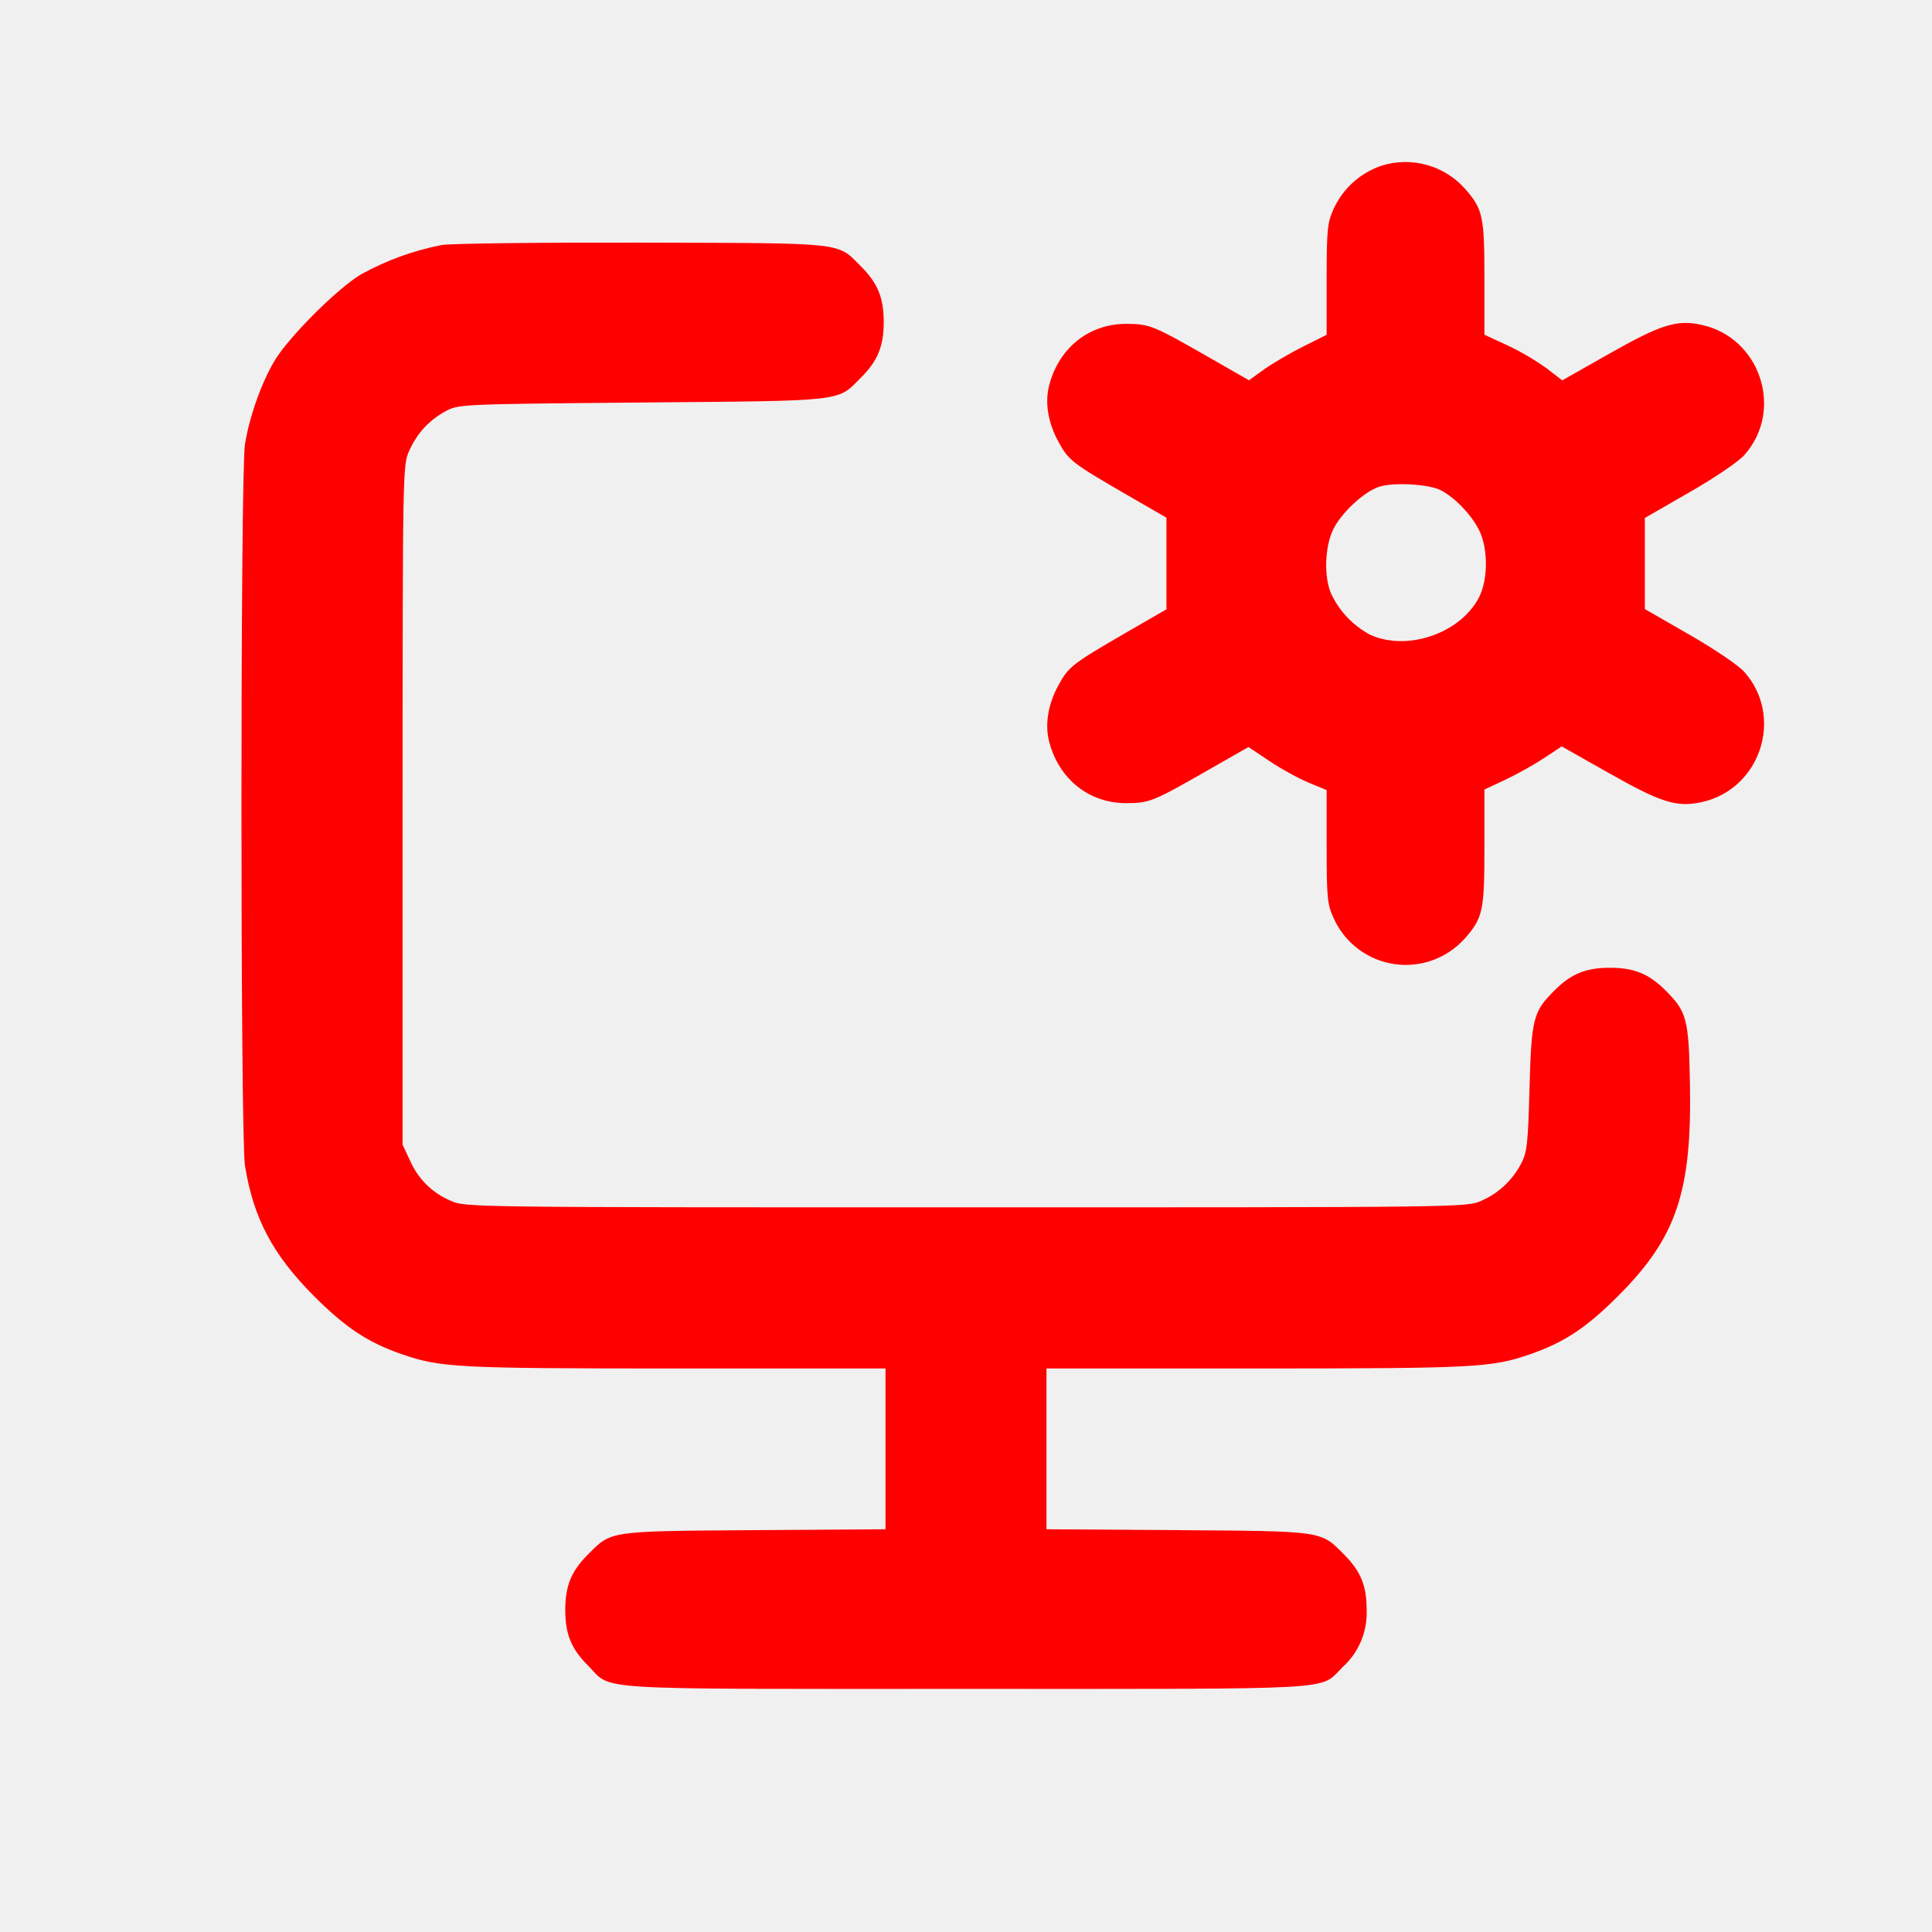
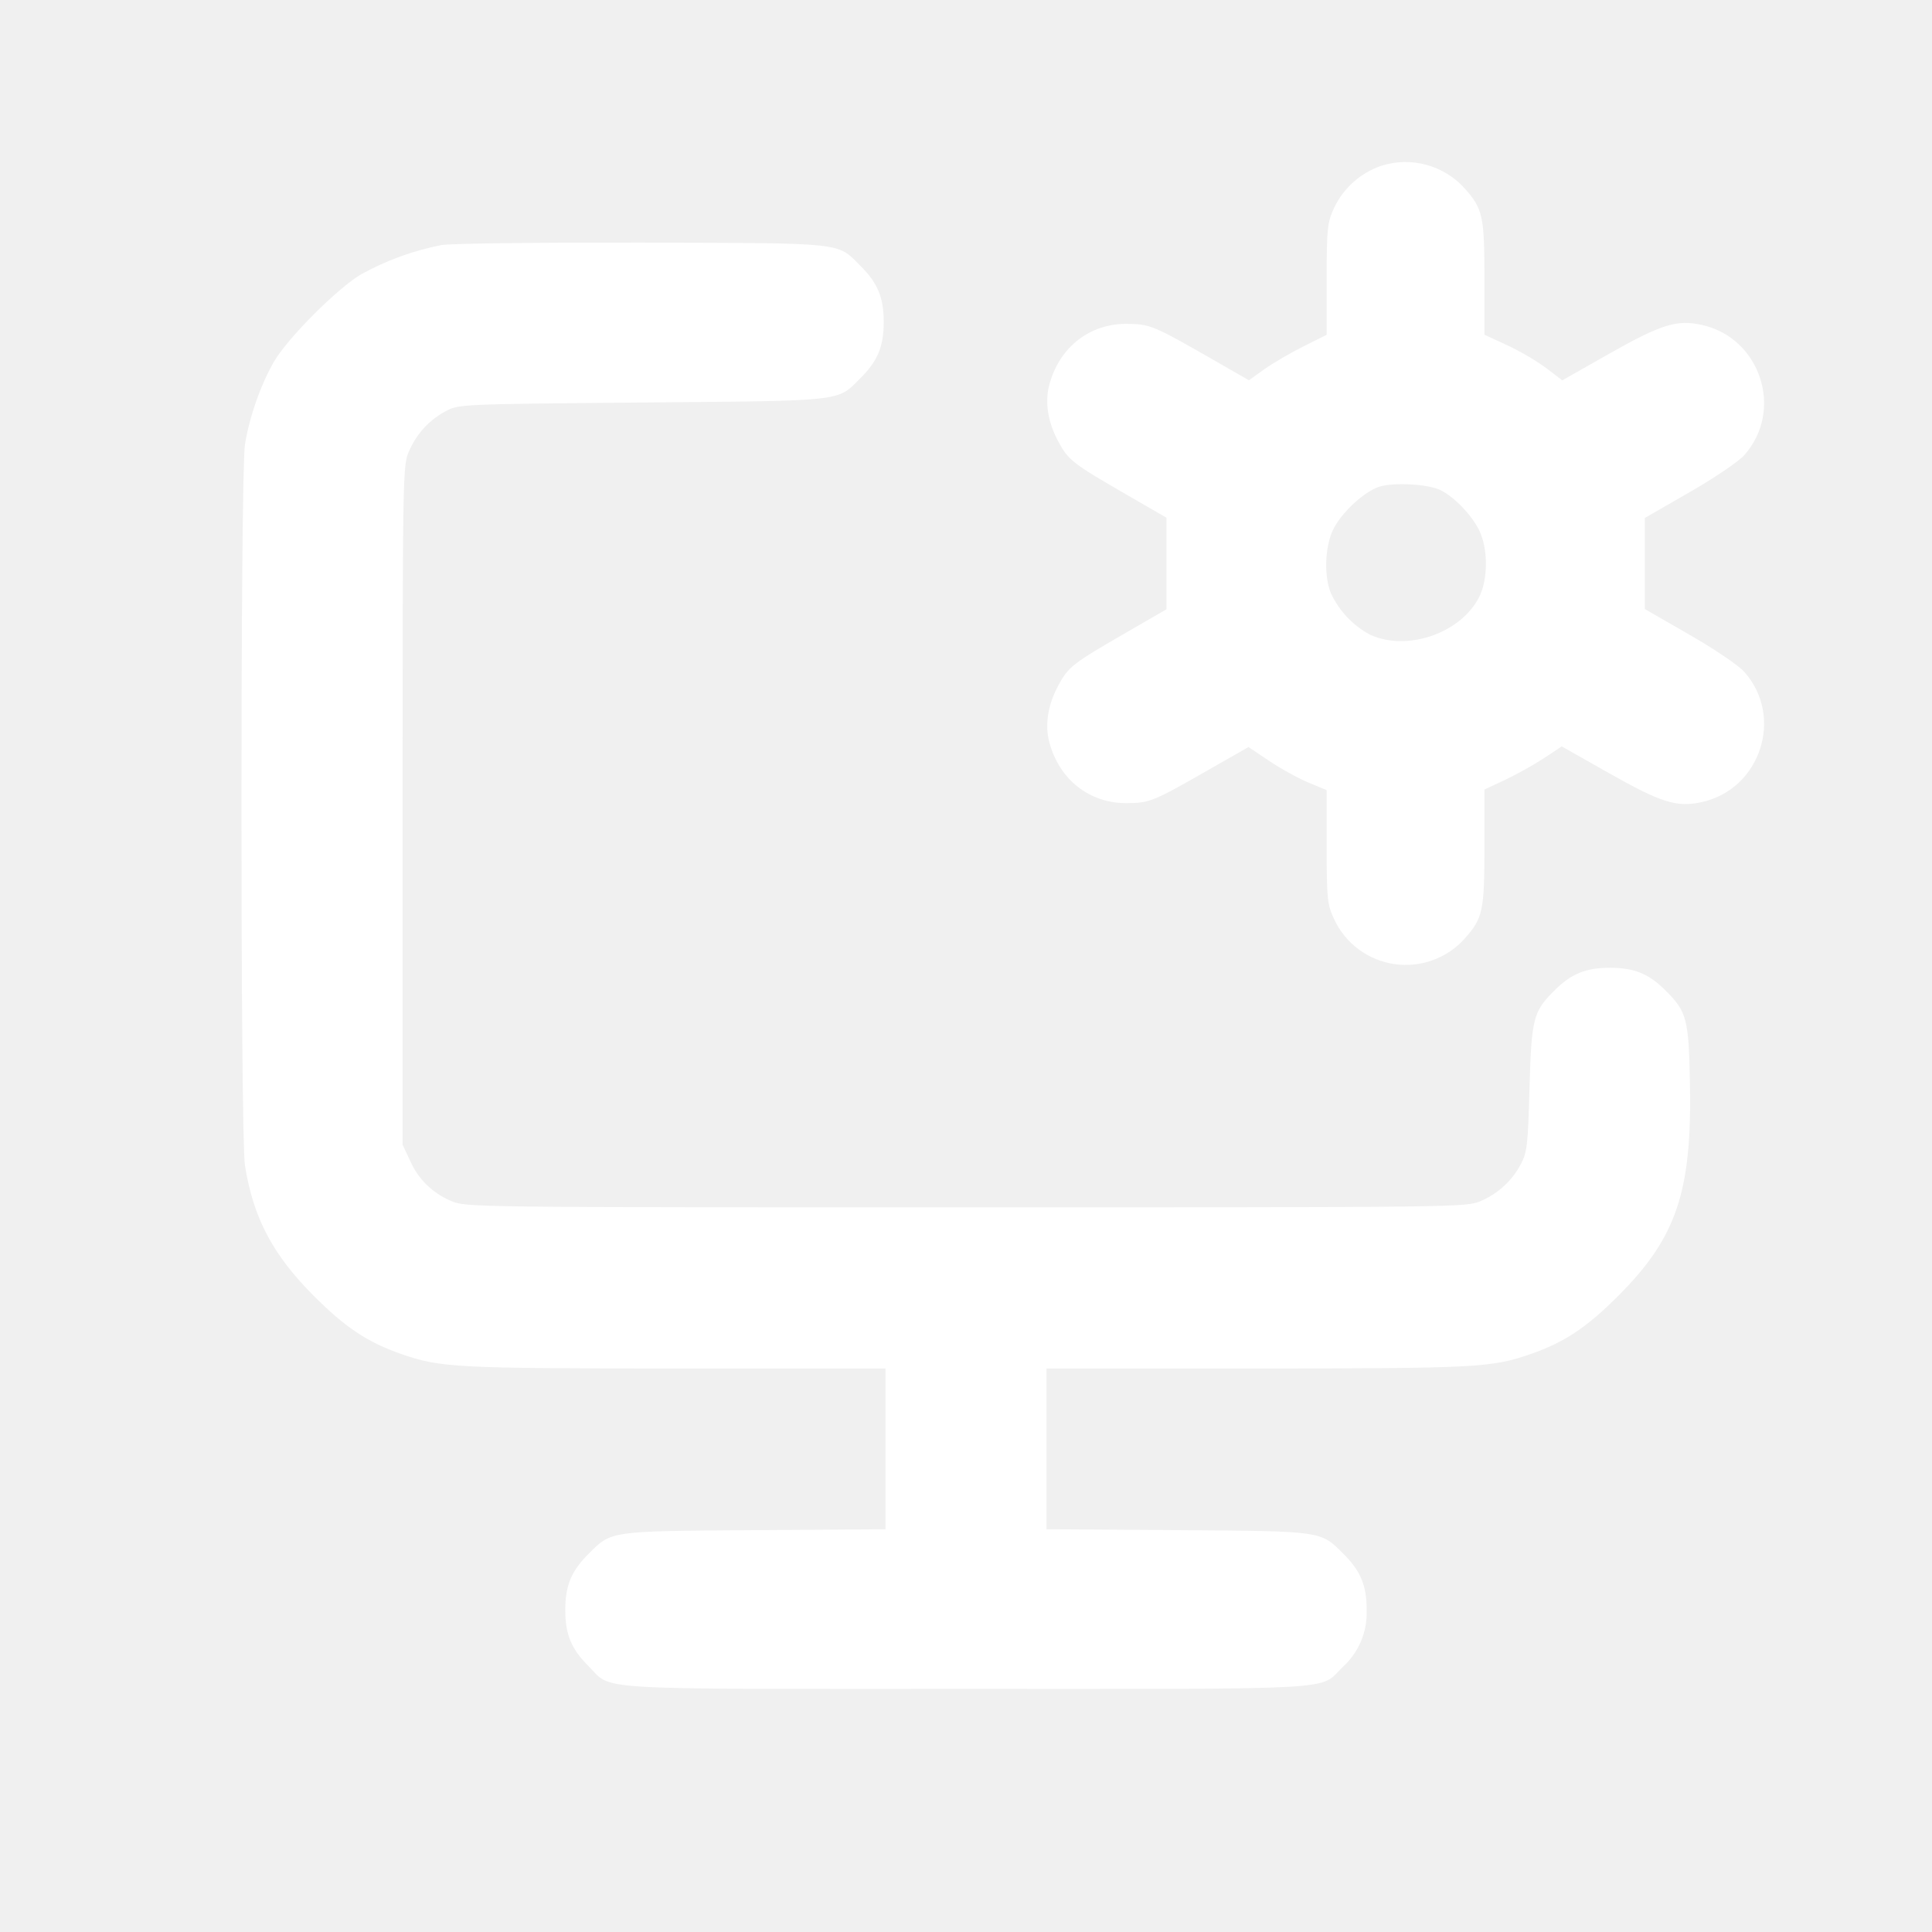
<svg xmlns="http://www.w3.org/2000/svg" width="24" height="24">
-   <path fill="red" d="M17.16 2.059a1.01 1.01 0 0 0-.585.518c-.087.189-.094.252-.095.892v.69l-.29.145c-.16.08-.377.207-.483.282l-.192.138-.448-.257c-.742-.425-.779-.441-1.067-.444-.464-.004-.84.29-.965.756-.058.216-.018.468.113.708.125.231.173.268.842.655l.5.289v1.138l-.5.289c-.669.387-.717.424-.842.655-.131.24-.171.492-.113.708.125.466.501.76.965.756.287-.003.325-.019 1.064-.443l.445-.254.259.173c.142.096.361.216.485.268l.227.094v.702c.001.654.007.717.095.906a.982.982 0 0 0 1.624.232c.222-.253.241-.34.241-1.13v-.717l.26-.122c.143-.067.359-.188.48-.268l.22-.146.582.329c.657.372.849.432 1.162.362.728-.163 1.019-1.062.524-1.617-.07-.08-.377-.287-.682-.462l-.553-.318V6.434l.553-.318c.305-.175.612-.382.682-.462.495-.555.204-1.454-.524-1.617-.313-.07-.505-.01-1.159.36l-.578.328-.194-.149a3.129 3.129 0 0 0-.483-.284l-.29-.134v-.7c0-.771-.019-.861-.241-1.113a.99.99 0 0 0-1.039-.286m-11.675.985a3.424 3.424 0 0 0-.998.363c-.292.171-.909.788-1.08 1.08-.164.28-.309.691-.364 1.033-.058.358-.058 8.602 0 8.96.105.654.346 1.108.857 1.62.394.394.668.575 1.087.721.486.168.675.178 3.403.179H11V18.997l-1.63.011c-1.816.013-1.772.007-2.063.299-.21.209-.285.391-.285.693 0 .302.075.484.285.693.31.31-.075.287 4.693.287 4.744 0 4.38.021 4.678-.27a.908.908 0 0 0 .299-.71c.001-.302-.074-.483-.284-.693-.291-.292-.247-.286-2.063-.299L13 18.997V17h2.61c2.728-.001 2.917-.011 3.403-.179.419-.146.693-.327 1.087-.721.728-.728.919-1.295.893-2.651-.015-.789-.039-.881-.3-1.142-.209-.21-.391-.285-.693-.285-.302 0-.484.075-.693.285-.262.261-.283.347-.307 1.213-.019.698-.03.797-.107.94a1.007 1.007 0 0 1-.493.457c-.179.081-.228.081-6.4.081-6.172 0-6.221 0-6.4-.081a.951.951 0 0 1-.505-.497l-.094-.2V10c.001-4.159.002-4.223.082-4.4.101-.222.248-.381.457-.494.157-.085.199-.086 2.44-.106 2.541-.022 2.415-.008 2.713-.307.21-.209.285-.391.285-.693 0-.302-.075-.484-.285-.693-.3-.301-.168-.286-2.713-.293-1.254-.003-2.377.01-2.495.03M17.9 6.091c.171.089.373.298.47.487.118.229.118.623 0 .848-.235.445-.891.668-1.35.459a1.12 1.12 0 0 1-.487-.516c-.088-.21-.075-.578.027-.789.1-.207.379-.468.569-.532.176-.06.623-.035.771.043" />
+   <path fill="#FFF" d="M17.16 2.059a1.01 1.01 0 0 0-.585.518c-.087.189-.094.252-.095.892v.69l-.29.145c-.16.08-.377.207-.483.282l-.192.138-.448-.257c-.742-.425-.779-.441-1.067-.444-.464-.004-.84.29-.965.756-.058.216-.018.468.113.708.125.231.173.268.842.655l.5.289v1.138l-.5.289c-.669.387-.717.424-.842.655-.131.24-.171.492-.113.708.125.466.501.76.965.756.287-.003.325-.019 1.064-.443l.445-.254.259.173c.142.096.361.216.485.268l.227.094v.702c.001.654.007.717.095.906a.982.982 0 0 0 1.624.232c.222-.253.241-.34.241-1.13v-.717l.26-.122c.143-.067.359-.188.48-.268l.22-.146.582.329c.657.372.849.432 1.162.362.728-.163 1.019-1.062.524-1.617-.07-.08-.377-.287-.682-.462l-.553-.318V6.434l.553-.318c.305-.175.612-.382.682-.462.495-.555.204-1.454-.524-1.617-.313-.07-.505-.01-1.159.36l-.578.328-.194-.149a3.129 3.129 0 0 0-.483-.284l-.29-.134v-.7c0-.771-.019-.861-.241-1.113a.99.99 0 0 0-1.039-.286m-11.675.985a3.424 3.424 0 0 0-.998.363c-.292.171-.909.788-1.08 1.08-.164.28-.309.691-.364 1.033-.058.358-.058 8.602 0 8.96.105.654.346 1.108.857 1.62.394.394.668.575 1.087.721.486.168.675.178 3.403.179H11V18.997l-1.63.011c-1.816.013-1.772.007-2.063.299-.21.209-.285.391-.285.693 0 .302.075.484.285.693.31.31-.075.287 4.693.287 4.744 0 4.38.021 4.678-.27a.908.908 0 0 0 .299-.71c.001-.302-.074-.483-.284-.693-.291-.292-.247-.286-2.063-.299L13 18.997V17h2.61c2.728-.001 2.917-.011 3.403-.179.419-.146.693-.327 1.087-.721.728-.728.919-1.295.893-2.651-.015-.789-.039-.881-.3-1.142-.209-.21-.391-.285-.693-.285-.302 0-.484.075-.693.285-.262.261-.283.347-.307 1.213-.019.698-.03.797-.107.94a1.007 1.007 0 0 1-.493.457c-.179.081-.228.081-6.4.081-6.172 0-6.221 0-6.4-.081a.951.951 0 0 1-.505-.497l-.094-.2V10c.001-4.159.002-4.223.082-4.4.101-.222.248-.381.457-.494.157-.085.199-.086 2.44-.106 2.541-.022 2.415-.008 2.713-.307.21-.209.285-.391.285-.693 0-.302-.075-.484-.285-.693-.3-.301-.168-.286-2.713-.293-1.254-.003-2.377.01-2.495.03M17.9 6.091c.171.089.373.298.47.487.118.229.118.623 0 .848-.235.445-.891.668-1.35.459a1.12 1.12 0 0 1-.487-.516c-.088-.21-.075-.578.027-.789.1-.207.379-.468.569-.532.176-.06.623-.035.771.043" />
</svg>
